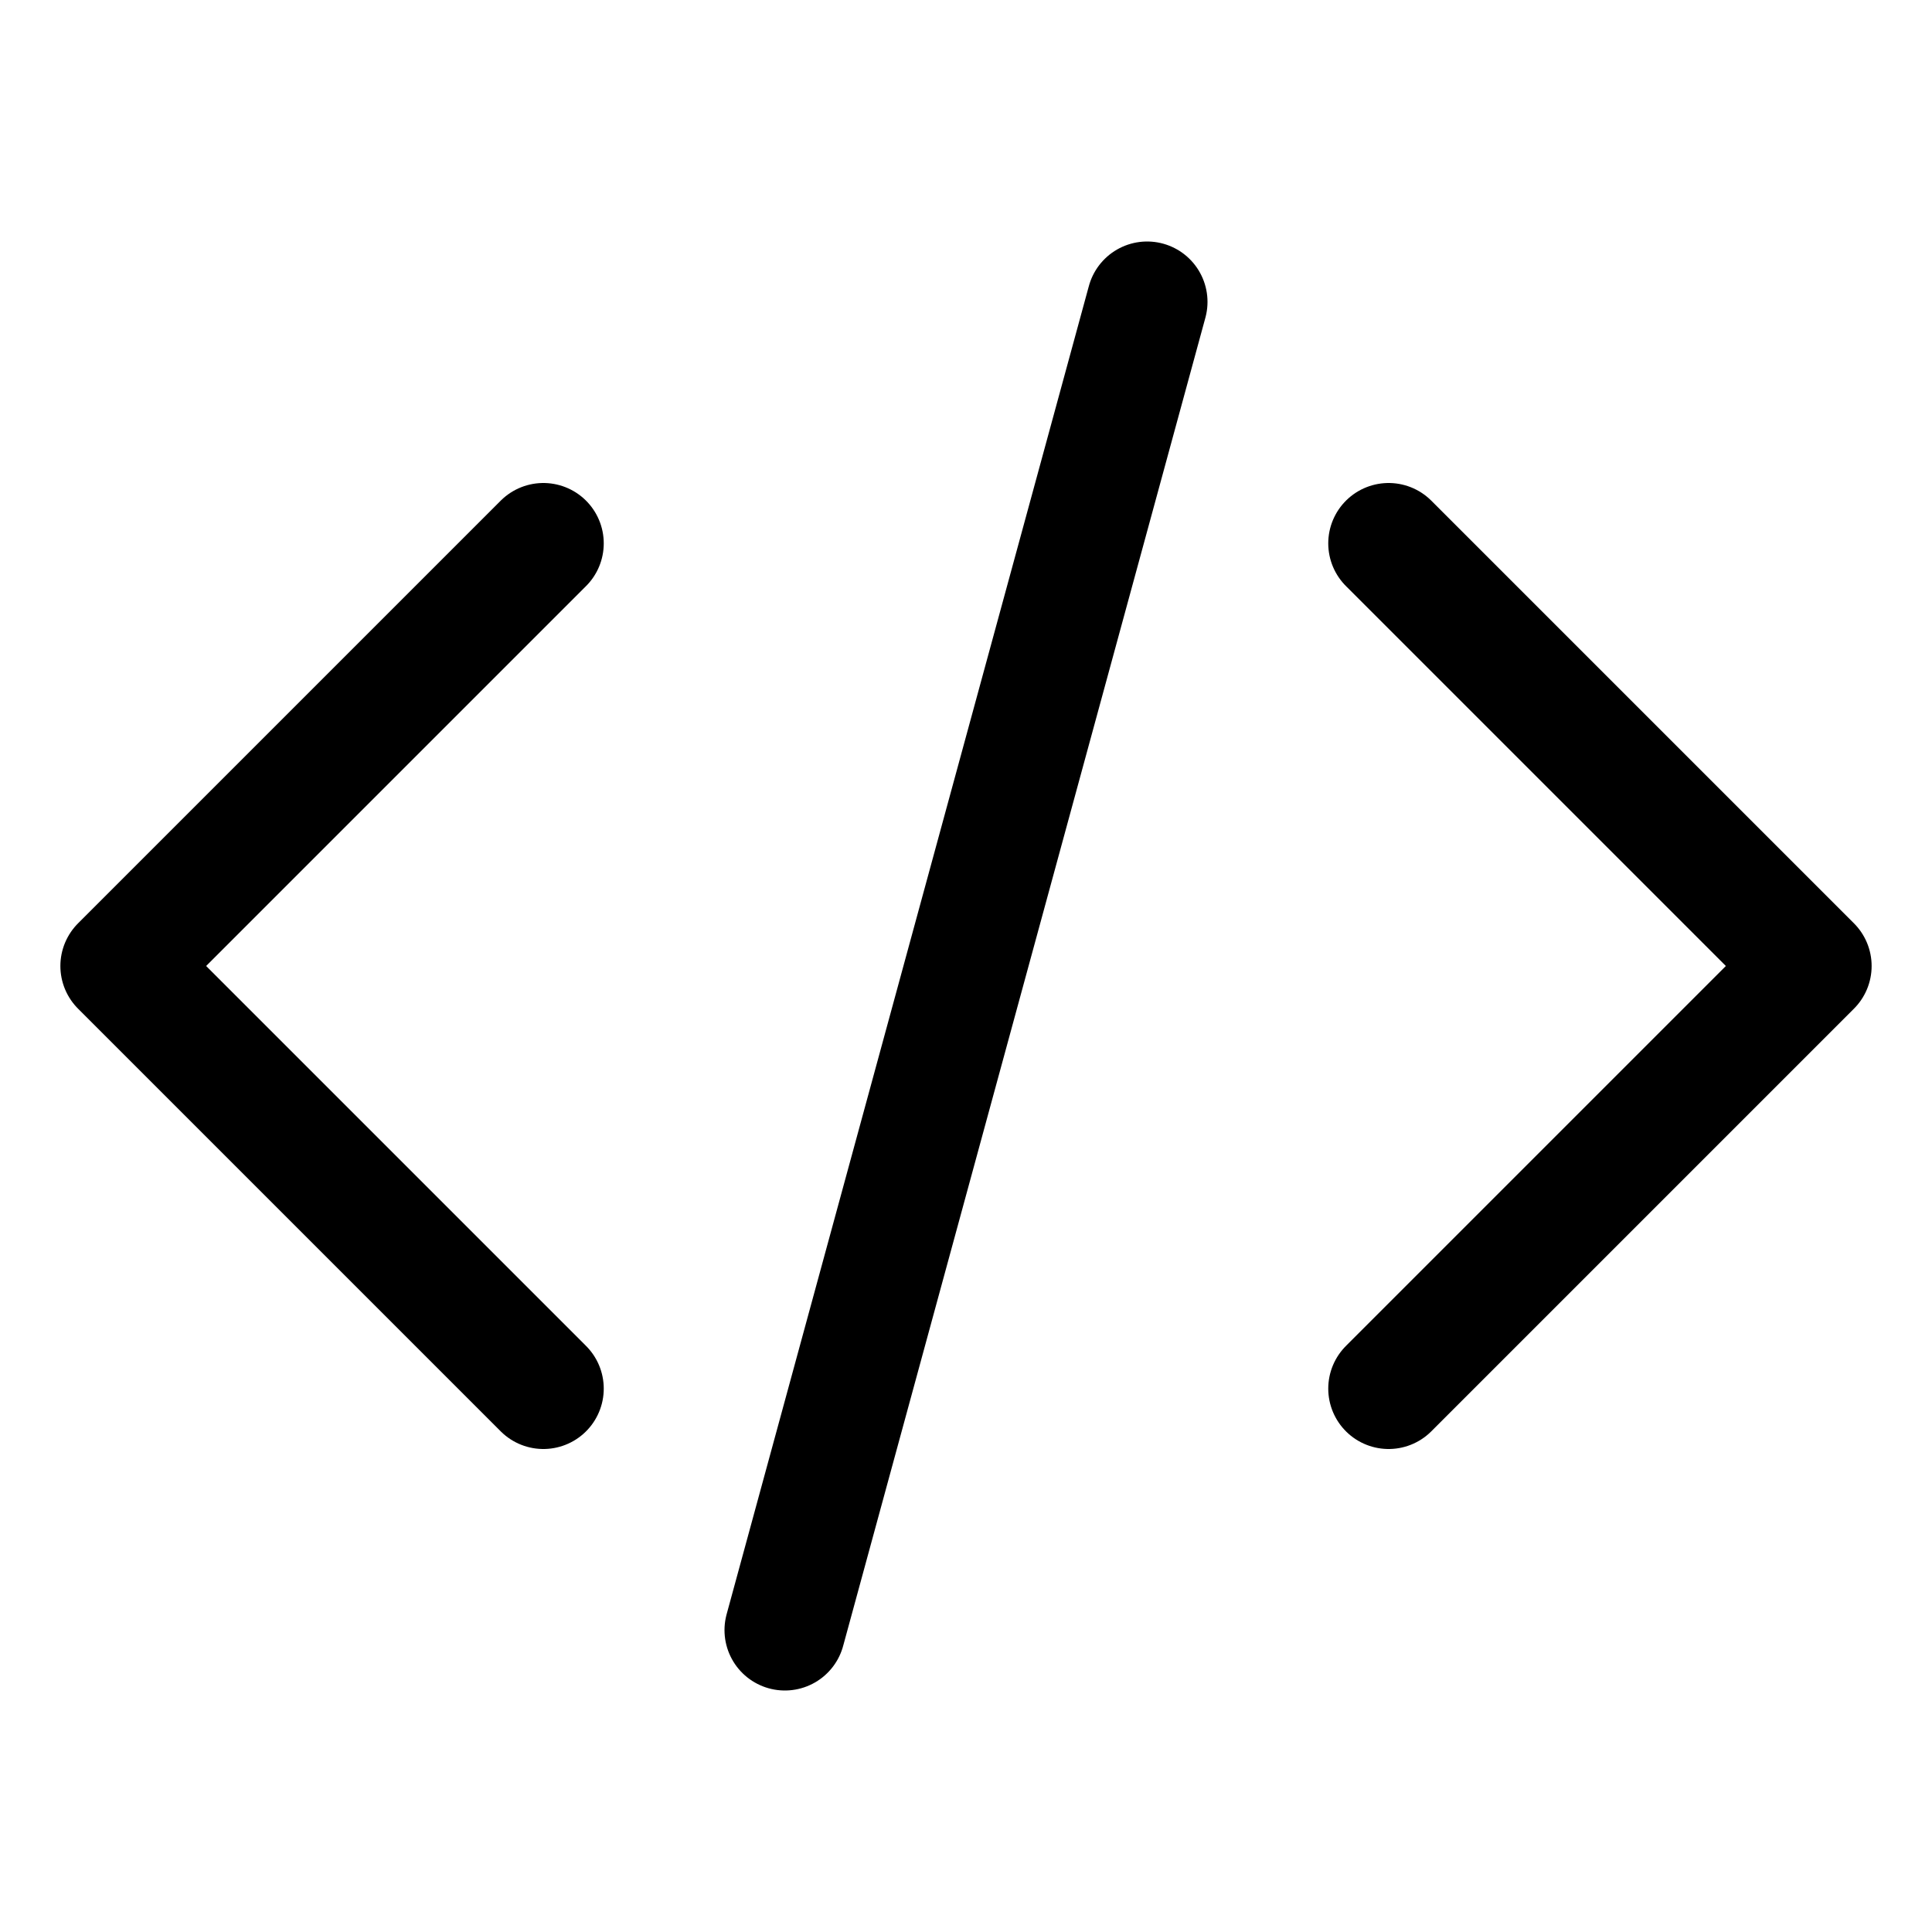
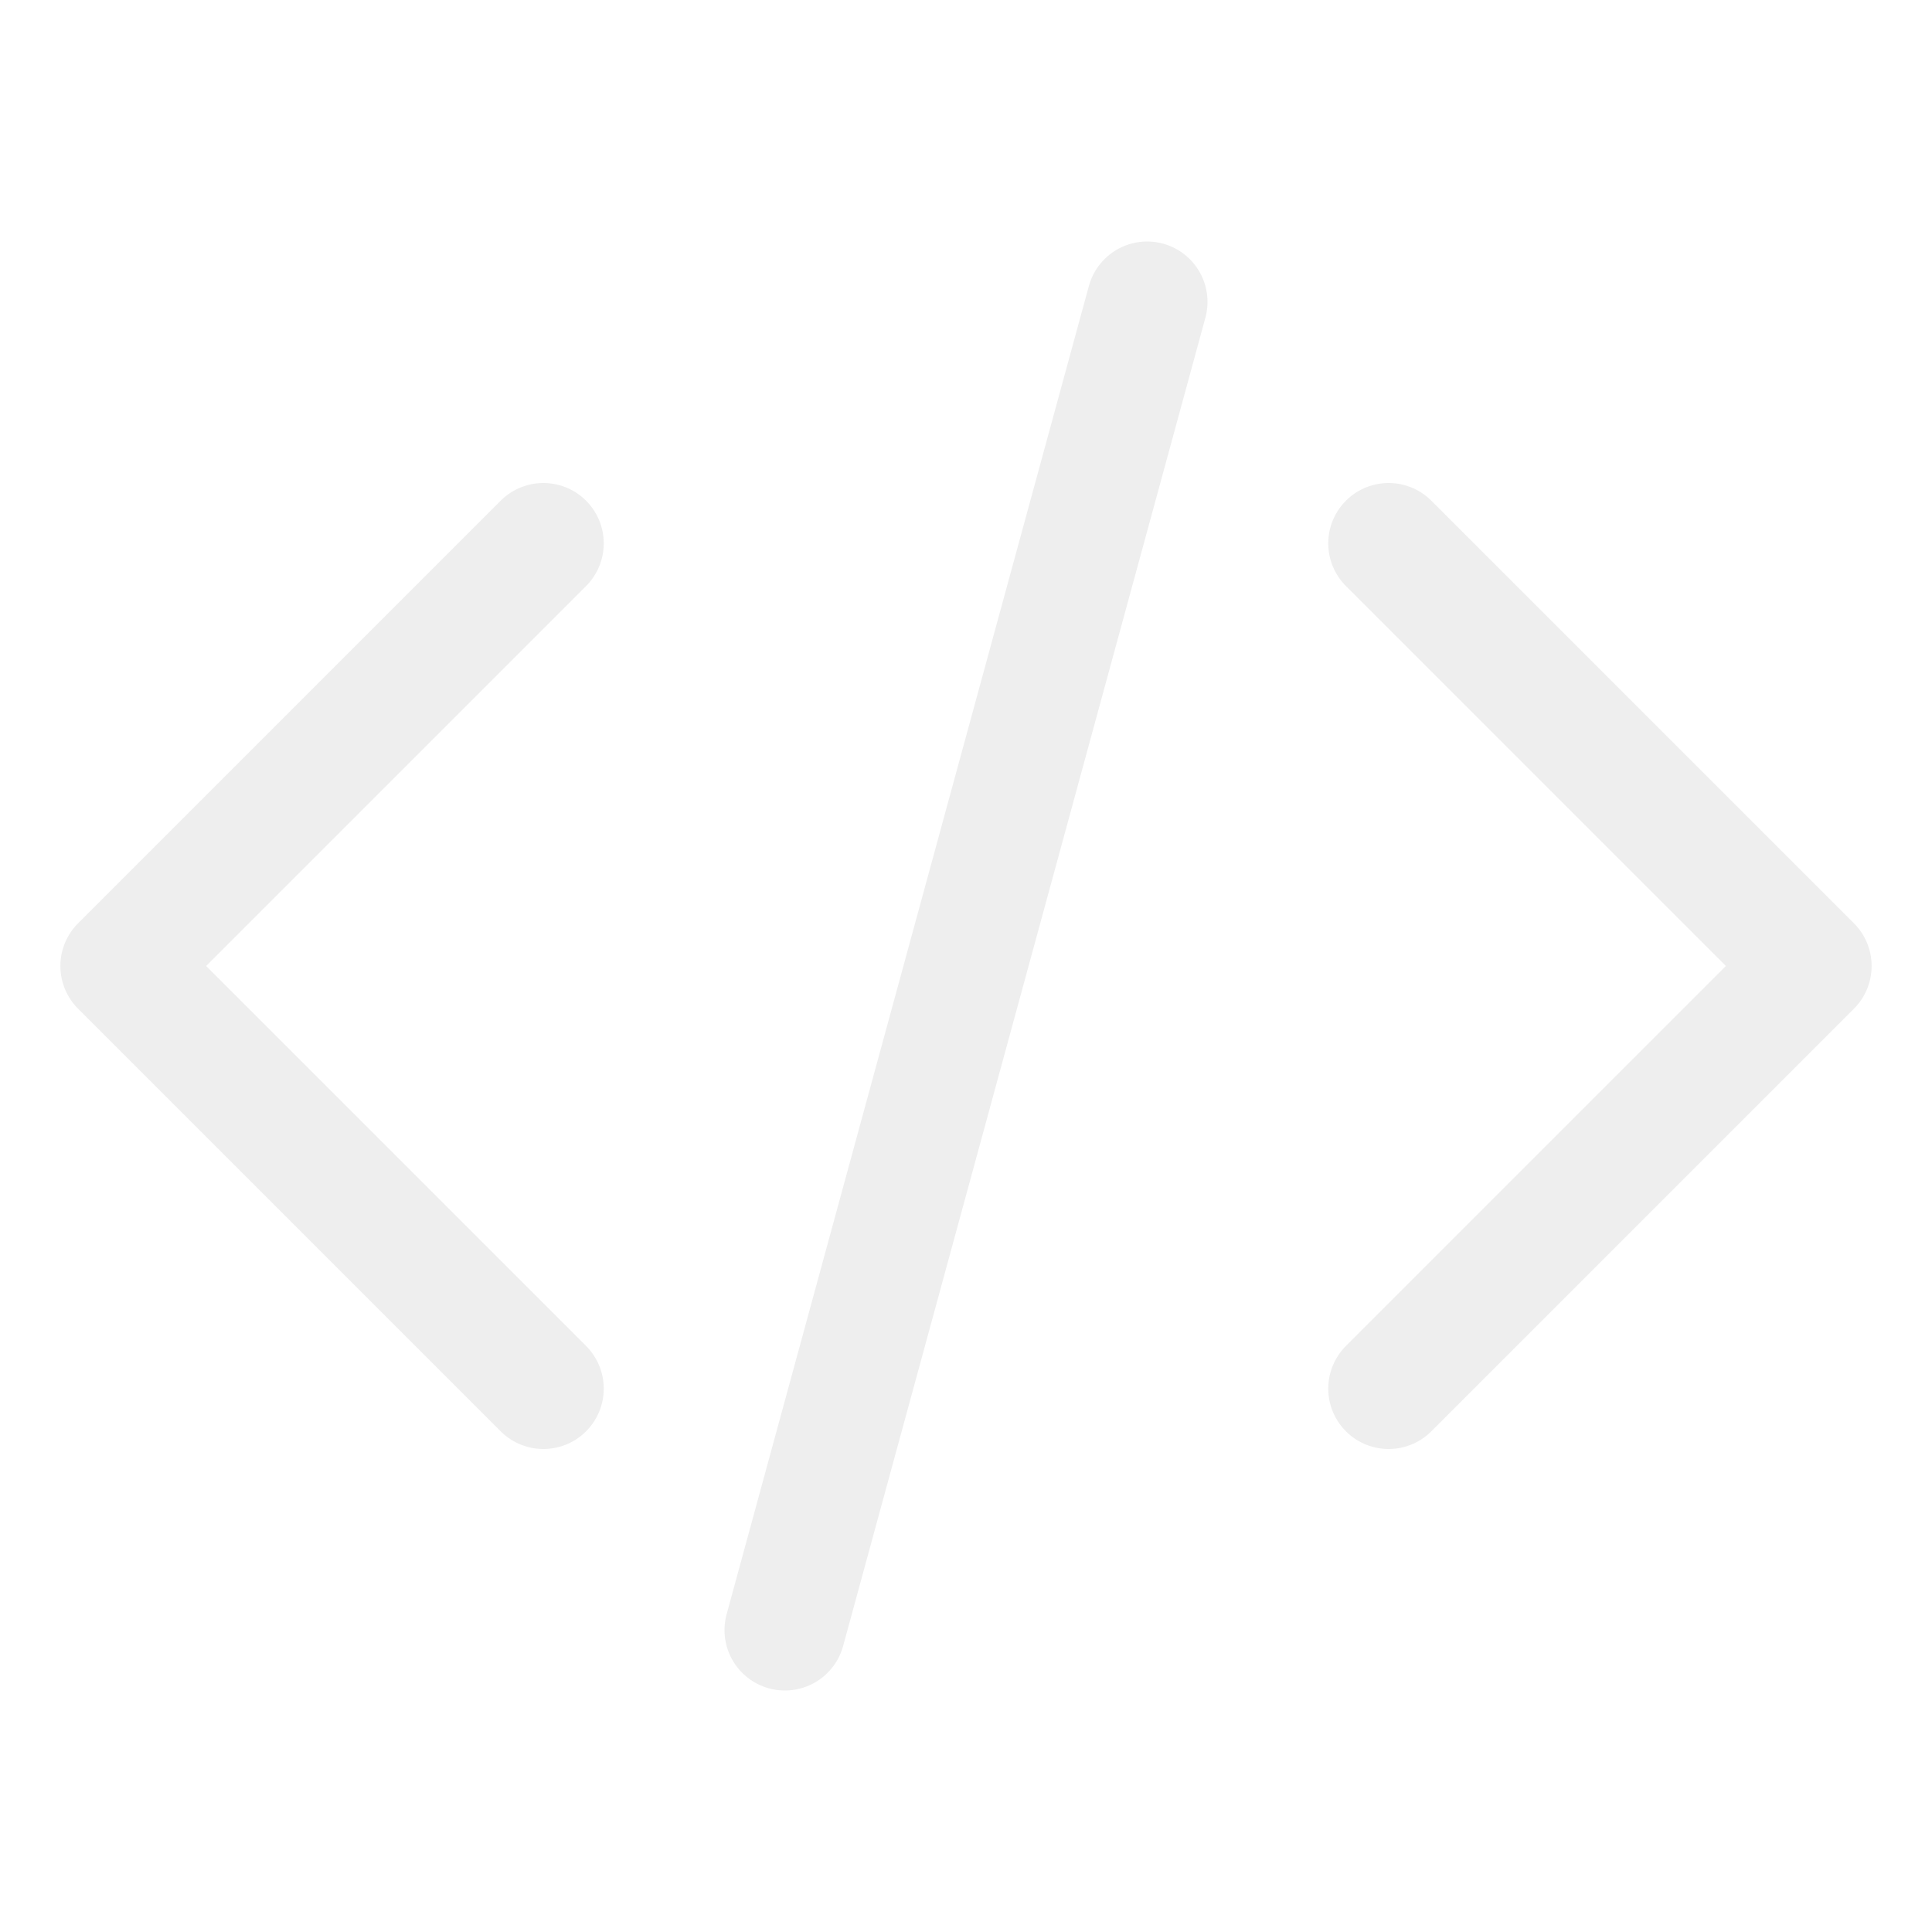
- <svg xmlns="http://www.w3.org/2000/svg" fill="none" viewBox="0 0 24 24" stroke-width="1.5" stroke="currentColor" class="w-6 h-6">
+ <svg xmlns="http://www.w3.org/2000/svg" fill="none" viewBox="0 0 24 24" stroke-width="1.5" width="900px" height="900px" stroke="#eee" class="w-6 h-6">
  <path stroke-linecap="round" stroke-linejoin="round" d="M17.25 6.75L22.5 12l-5.25 5.25m-10.5 0L1.5 12l5.25-5.25m7.5-3l-4.5 16.5" />
</svg>
